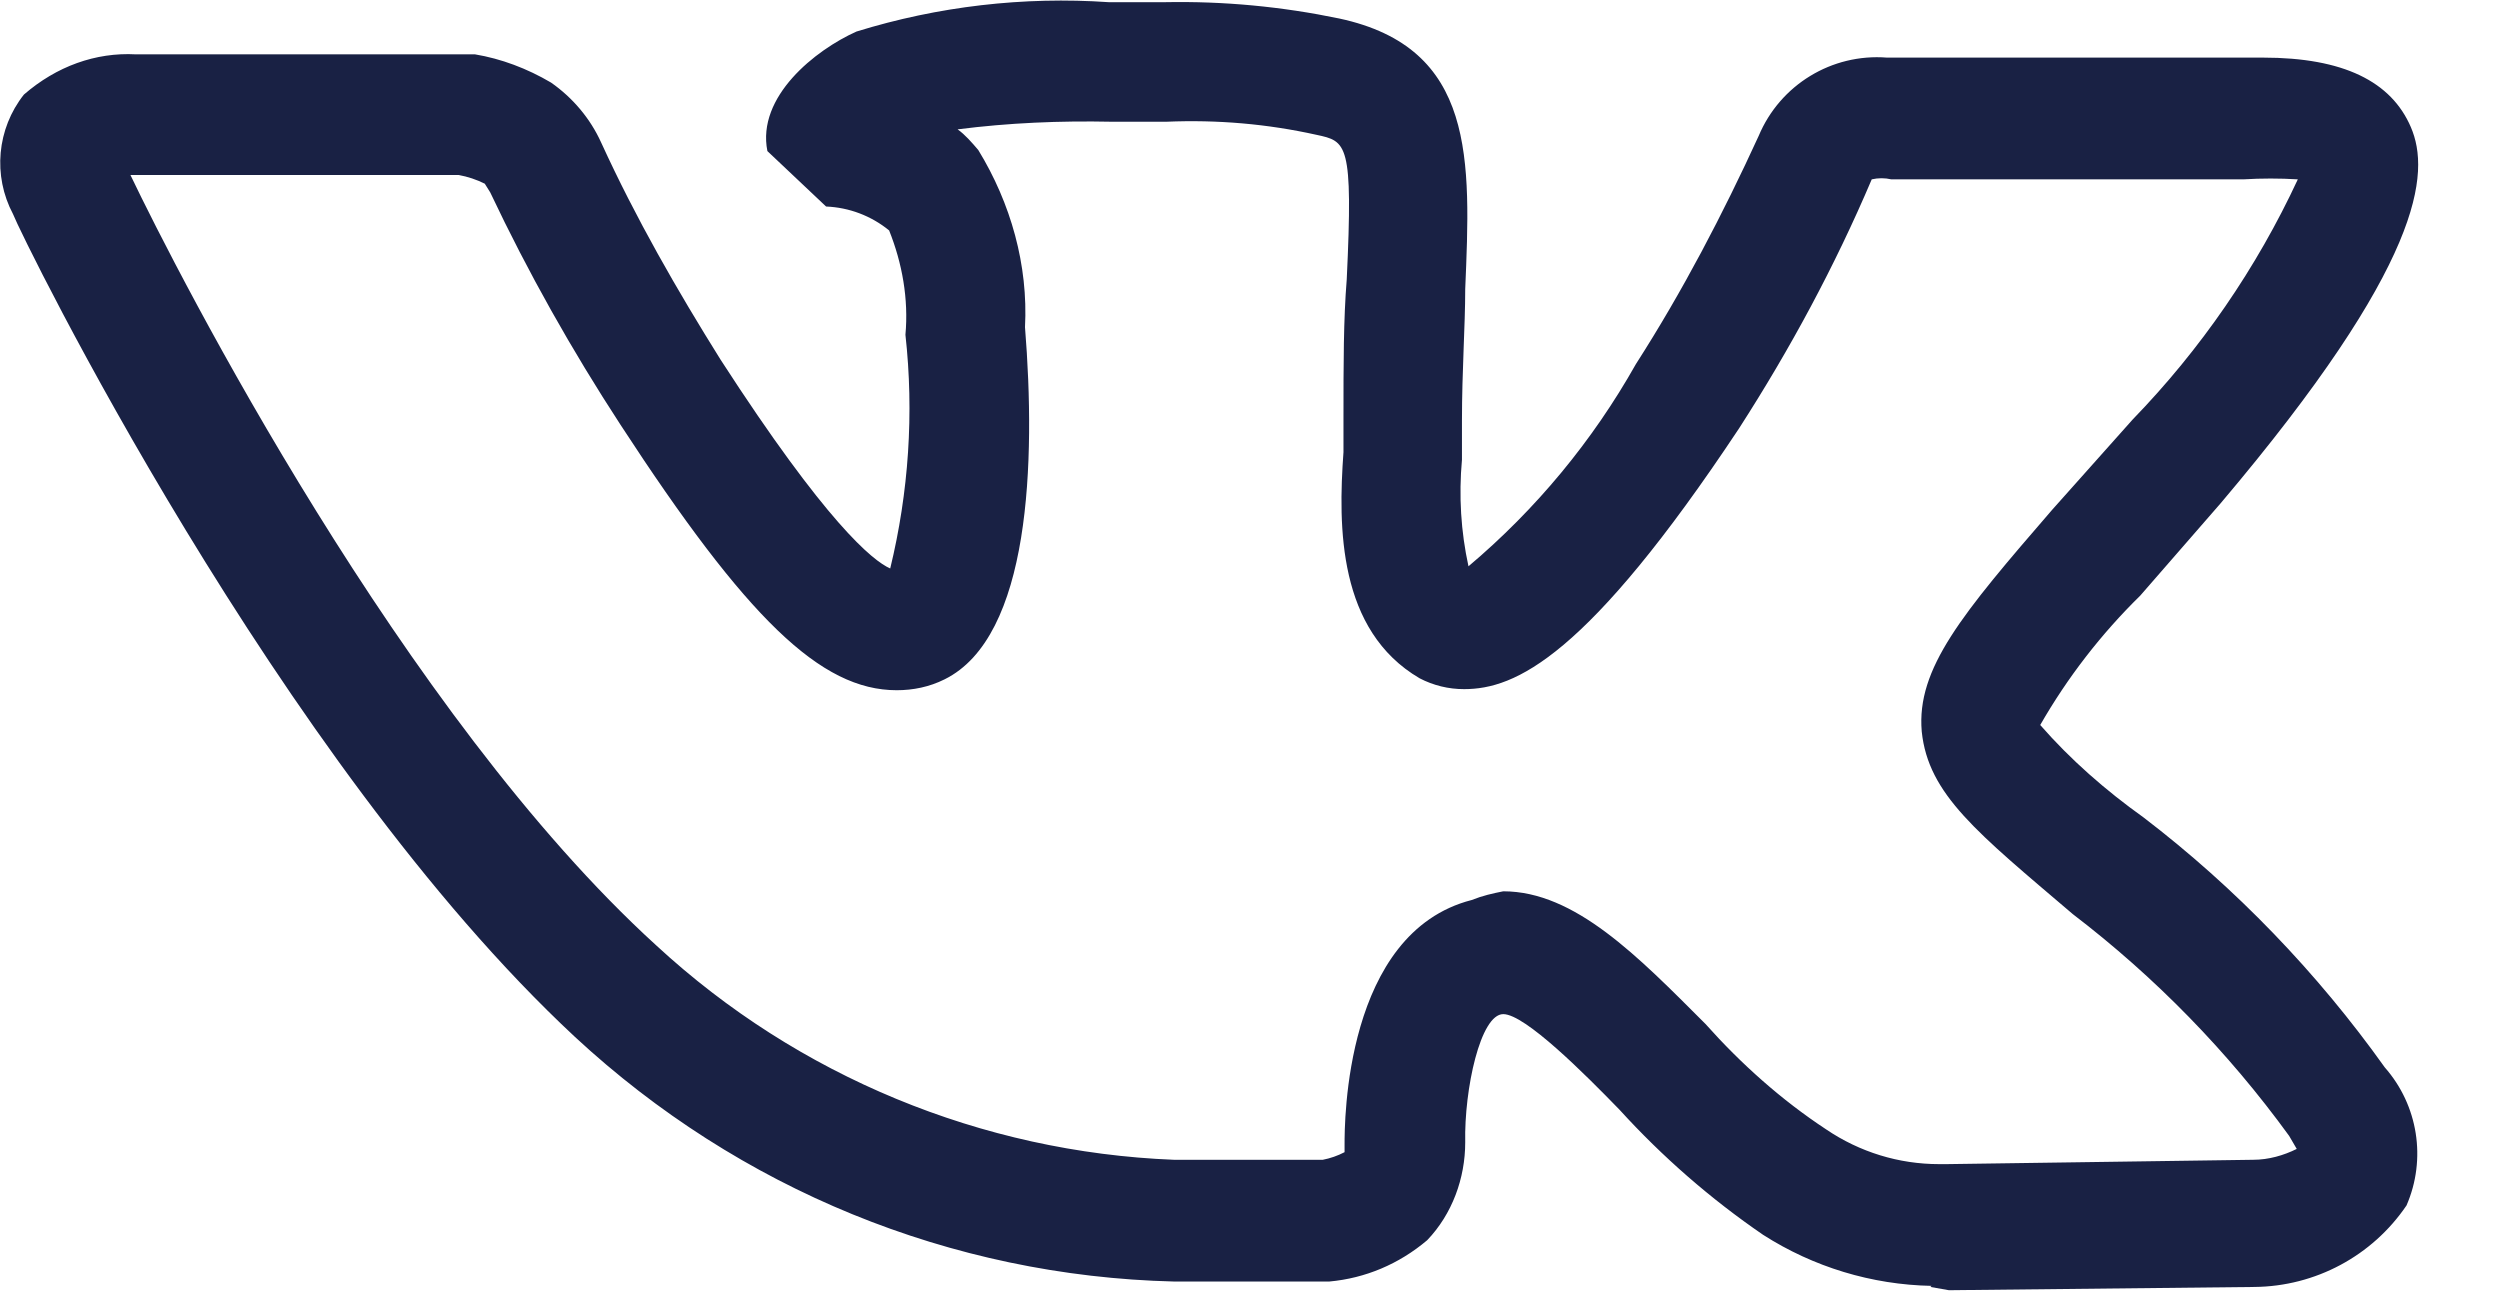
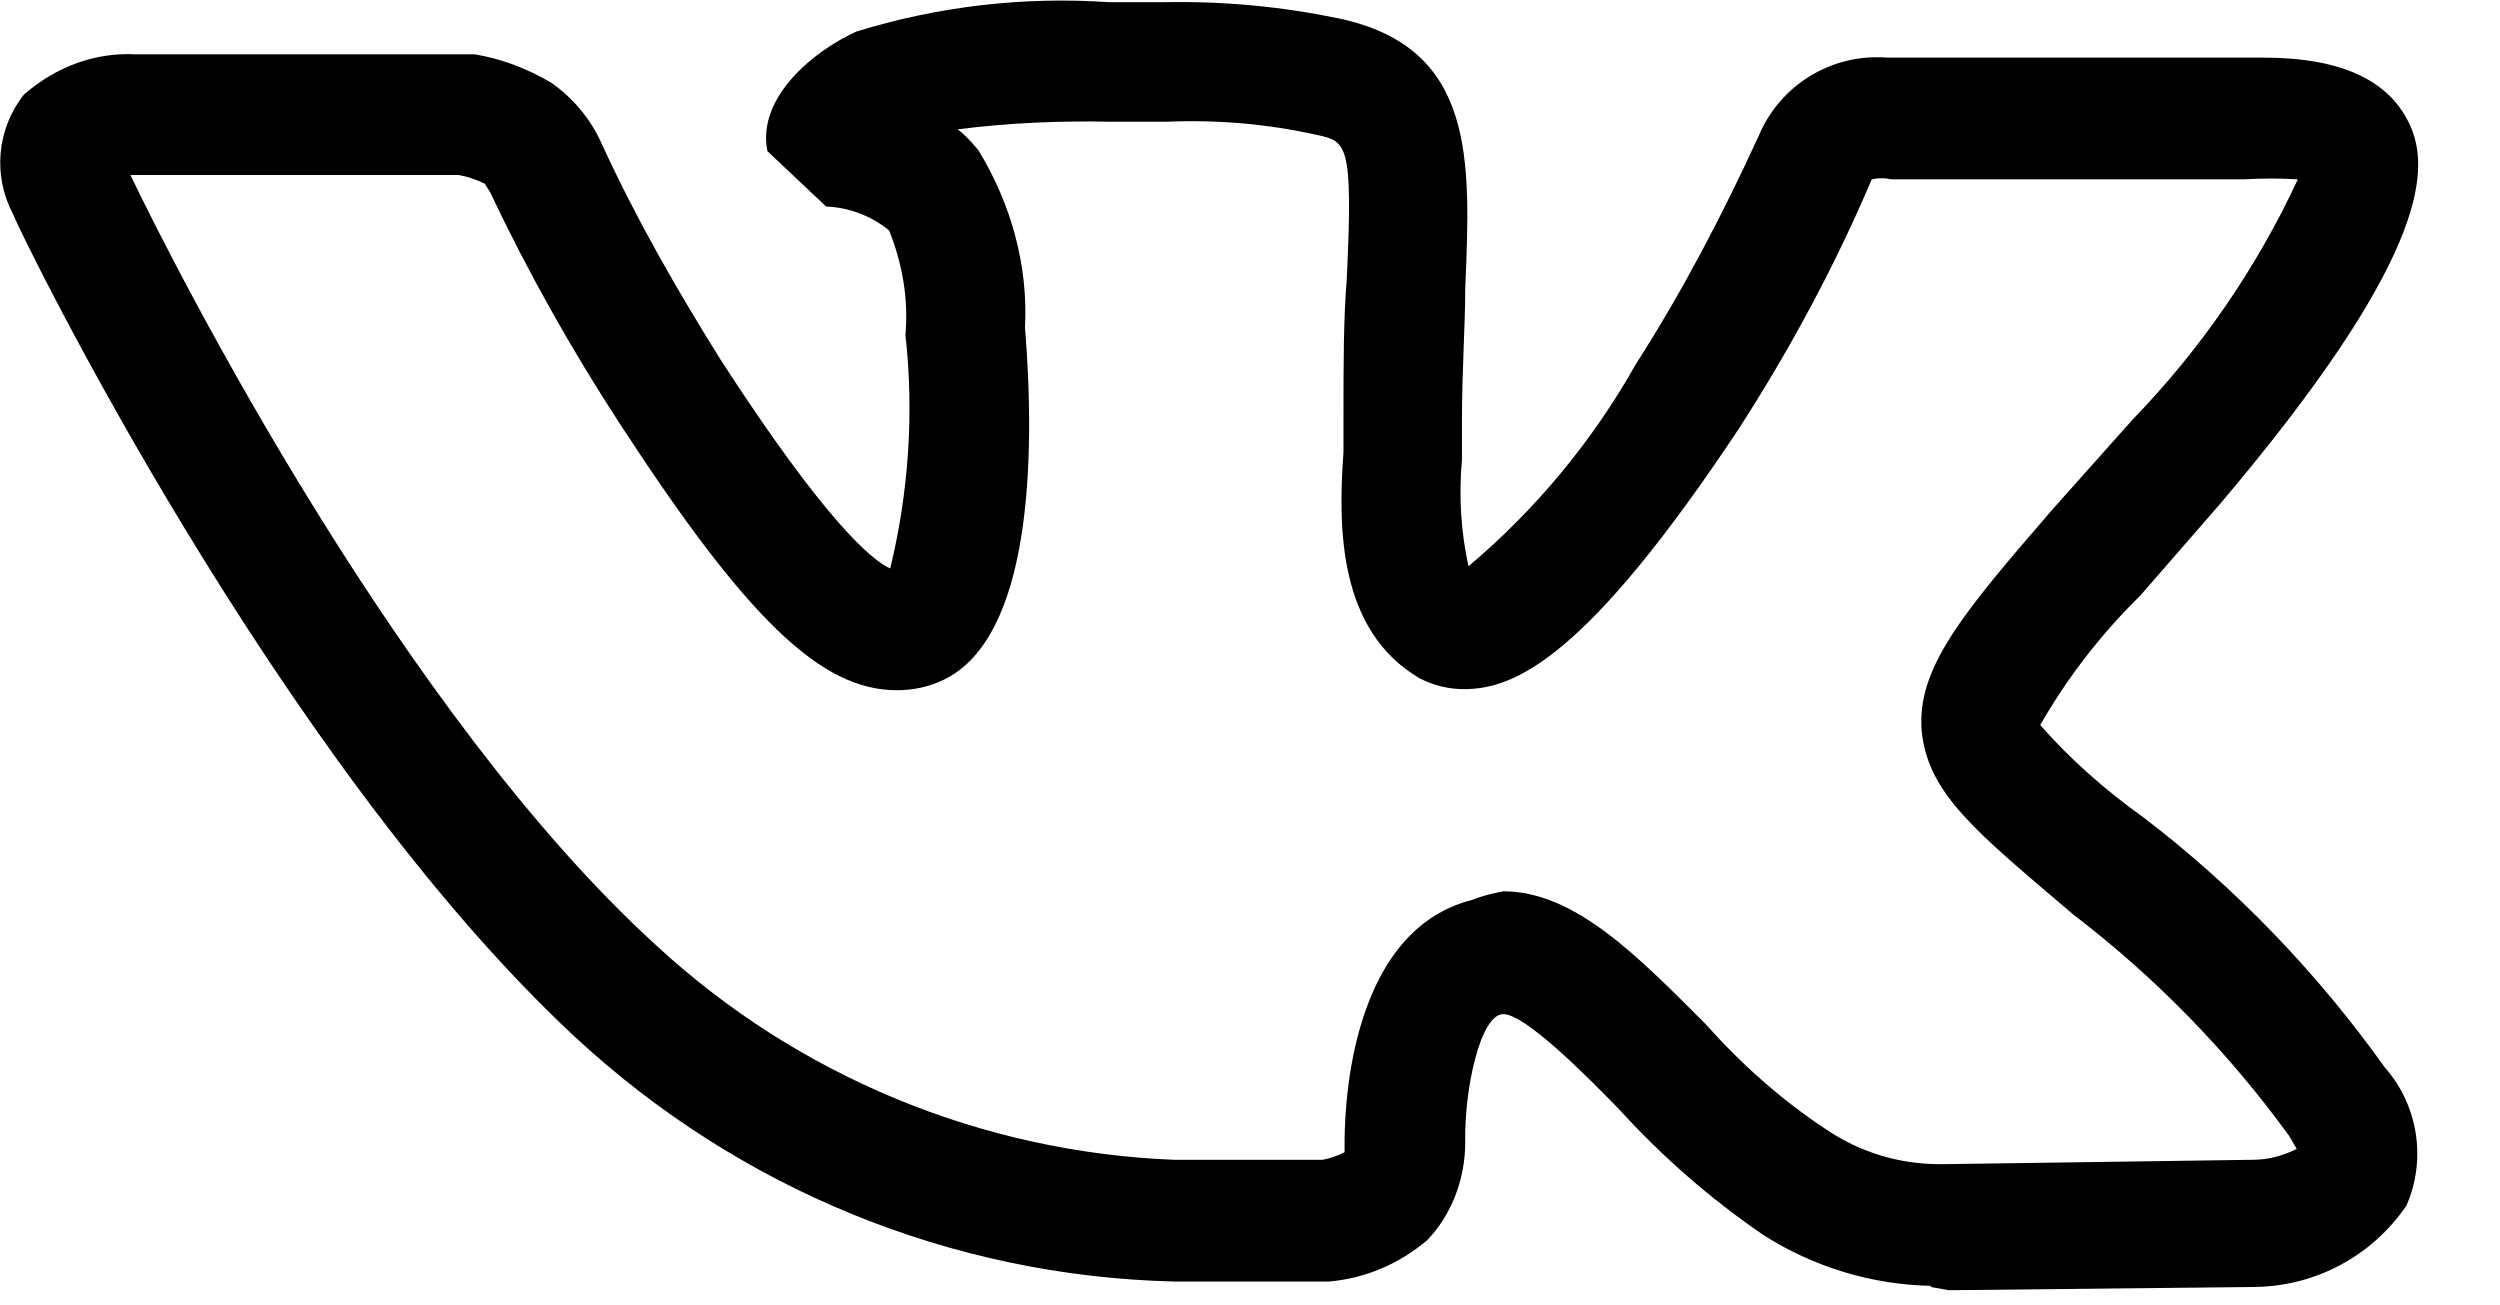
- <svg xmlns="http://www.w3.org/2000/svg" width="23" height="12" fill="none">
-   <path d="M17.77 11.83a2.98 2.98 0 01-1.55-.47 7.57 7.57 0 01-1.32-1.15c-.32-.33-.87-.88-1.07-.88-.21 0-.36.69-.35 1.18 0 .33-.12.66-.35.9-.26.22-.57.35-.9.38H10.8c-2.05-.05-4-.85-5.51-2.25C2.56 7 .2 2.18.12 1.97a1.01 1.01 0 01.1-1.1C.52.61.88.48 1.25.5h3.12c.24.04.48.13.7.26.2.14.36.33.46.55.32.7.7 1.36 1.1 2 .97 1.5 1.4 1.85 1.56 1.92.17-.7.22-1.43.14-2.15.03-.33-.03-.66-.15-.96a.98.98 0 00-.58-.22l-.54-.51c-.1-.5.44-.93.82-1.1A6.38 6.38 0 0110.2.02h.52c.54-.01 1.07.04 1.6.15 1.26.27 1.21 1.3 1.16 2.49 0 .34-.03.75-.03 1.21v.36c-.03.33-.01.66.06.98a6.8 6.8 0 001.54-1.86c.43-.67.8-1.38 1.13-2.1a1.18 1.18 0 011.18-.72h3.46c.74 0 1.18.22 1.36.64.18.42.12 1.25-1.75 3.46l-.74.85a5.5 5.5 0 00-.92 1.19c.28.32.6.6.95.85.85.65 1.6 1.43 2.22 2.3a1.2 1.2 0 01.2 1.27 1.71 1.71 0 01-1.4.75l-2.81.03-.17-.03zM13.83 8.2c.66 0 1.24.6 1.86 1.22.33.37.7.7 1.11.97.31.21.67.32 1.04.32h.07l2.82-.04c.14 0 .28-.04.4-.1l-.07-.12a9.86 9.86 0 00-1.99-2.04c-.88-.75-1.33-1.1-1.39-1.68-.05-.58.37-1.08 1.2-2.04l.74-.83a8.05 8.05 0 001.52-2.21 4.16 4.16 0 00-.5 0H17.4a.4.4 0 00-.18 0c-.34.8-.75 1.56-1.22 2.29-1.4 2.11-2.06 2.4-2.53 2.4a.88.88 0 01-.41-.1c-.75-.44-.75-1.39-.7-2.08v-.32c0-.49 0-.9.03-1.27.06-1.26 0-1.27-.28-1.33-.45-.1-.91-.14-1.38-.12h-.5c-.48-.01-.95.01-1.42.07.07.05.13.12.19.19.3.49.46 1.06.43 1.63.1 1.24.05 2.85-.74 3.24-.14.07-.29.1-.44.1-.7 0-1.38-.66-2.54-2.44-.45-.69-.85-1.4-1.2-2.14l-.05-.08a.9.9 0 00-.24-.08H1.2c.44.92 2.51 4.97 4.84 7.09 1.3 1.2 2.99 1.9 4.76 1.97h1.37a.74.74 0 00.2-.07v-.07c0-.2 0-1.95 1.17-2.25.1-.04.19-.06.29-.08z" fill="#192144" />
+ <svg xmlns="http://www.w3.org/2000/svg" viewBox="0 0 23 12">
+   <path d="M17.77 11.83a2.98 2.98 0 01-1.55-.47 7.57 7.57 0 01-1.32-1.15c-.32-.33-.87-.88-1.07-.88-.21 0-.36.69-.35 1.18 0 .33-.12.66-.35.9-.26.22-.57.35-.9.38H10.8c-2.05-.05-4-.85-5.51-2.25C2.56 7 .2 2.18.12 1.97a1.01 1.01 0 01.1-1.1C.52.61.88.48 1.25.5h3.12c.24.04.48.13.7.26.2.14.36.33.46.55.32.7.7 1.36 1.1 2 .97 1.5 1.4 1.85 1.56 1.92.17-.7.22-1.43.14-2.15.03-.33-.03-.66-.15-.96a.98.98 0 00-.58-.22l-.54-.51c-.1-.5.44-.93.82-1.1A6.38 6.38 0 0110.2.02h.52c.54-.01 1.07.04 1.6.15 1.26.27 1.21 1.3 1.16 2.49 0 .34-.03.75-.03 1.21v.36c-.03.33-.01.66.06.98a6.8 6.8 0 001.54-1.86c.43-.67.8-1.38 1.13-2.1a1.18 1.18 0 011.18-.72h3.46c.74 0 1.18.22 1.36.64.18.42.12 1.25-1.75 3.46l-.74.85a5.5 5.5 0 00-.92 1.19c.28.32.6.6.95.85.85.65 1.6 1.43 2.22 2.3a1.2 1.2 0 01.2 1.27 1.71 1.71 0 01-1.4.75l-2.81.03-.17-.03zM13.83 8.2c.66 0 1.24.6 1.86 1.22.33.37.7.7 1.11.97.31.21.67.32 1.04.32h.07l2.82-.04c.14 0 .28-.04.4-.1l-.07-.12a9.86 9.86 0 00-1.99-2.04c-.88-.75-1.33-1.1-1.39-1.68-.05-.58.37-1.08 1.2-2.04l.74-.83a8.05 8.05 0 001.52-2.21 4.16 4.16 0 00-.5 0H17.4a.4.4 0 00-.18 0c-.34.8-.75 1.56-1.22 2.29-1.4 2.11-2.06 2.4-2.53 2.4a.88.88 0 01-.41-.1c-.75-.44-.75-1.39-.7-2.08v-.32c0-.49 0-.9.03-1.27.06-1.26 0-1.27-.28-1.33-.45-.1-.91-.14-1.38-.12h-.5c-.48-.01-.95.01-1.42.07.07.05.13.12.19.19.3.49.46 1.06.43 1.63.1 1.24.05 2.85-.74 3.24-.14.07-.29.1-.44.1-.7 0-1.38-.66-2.54-2.44-.45-.69-.85-1.4-1.2-2.14l-.05-.08a.9.9 0 00-.24-.08H1.2c.44.92 2.51 4.97 4.84 7.09 1.3 1.2 2.99 1.9 4.76 1.97h1.37a.74.74 0 00.2-.07v-.07c0-.2 0-1.95 1.17-2.25.1-.04.19-.06.29-.08z" />
</svg>
